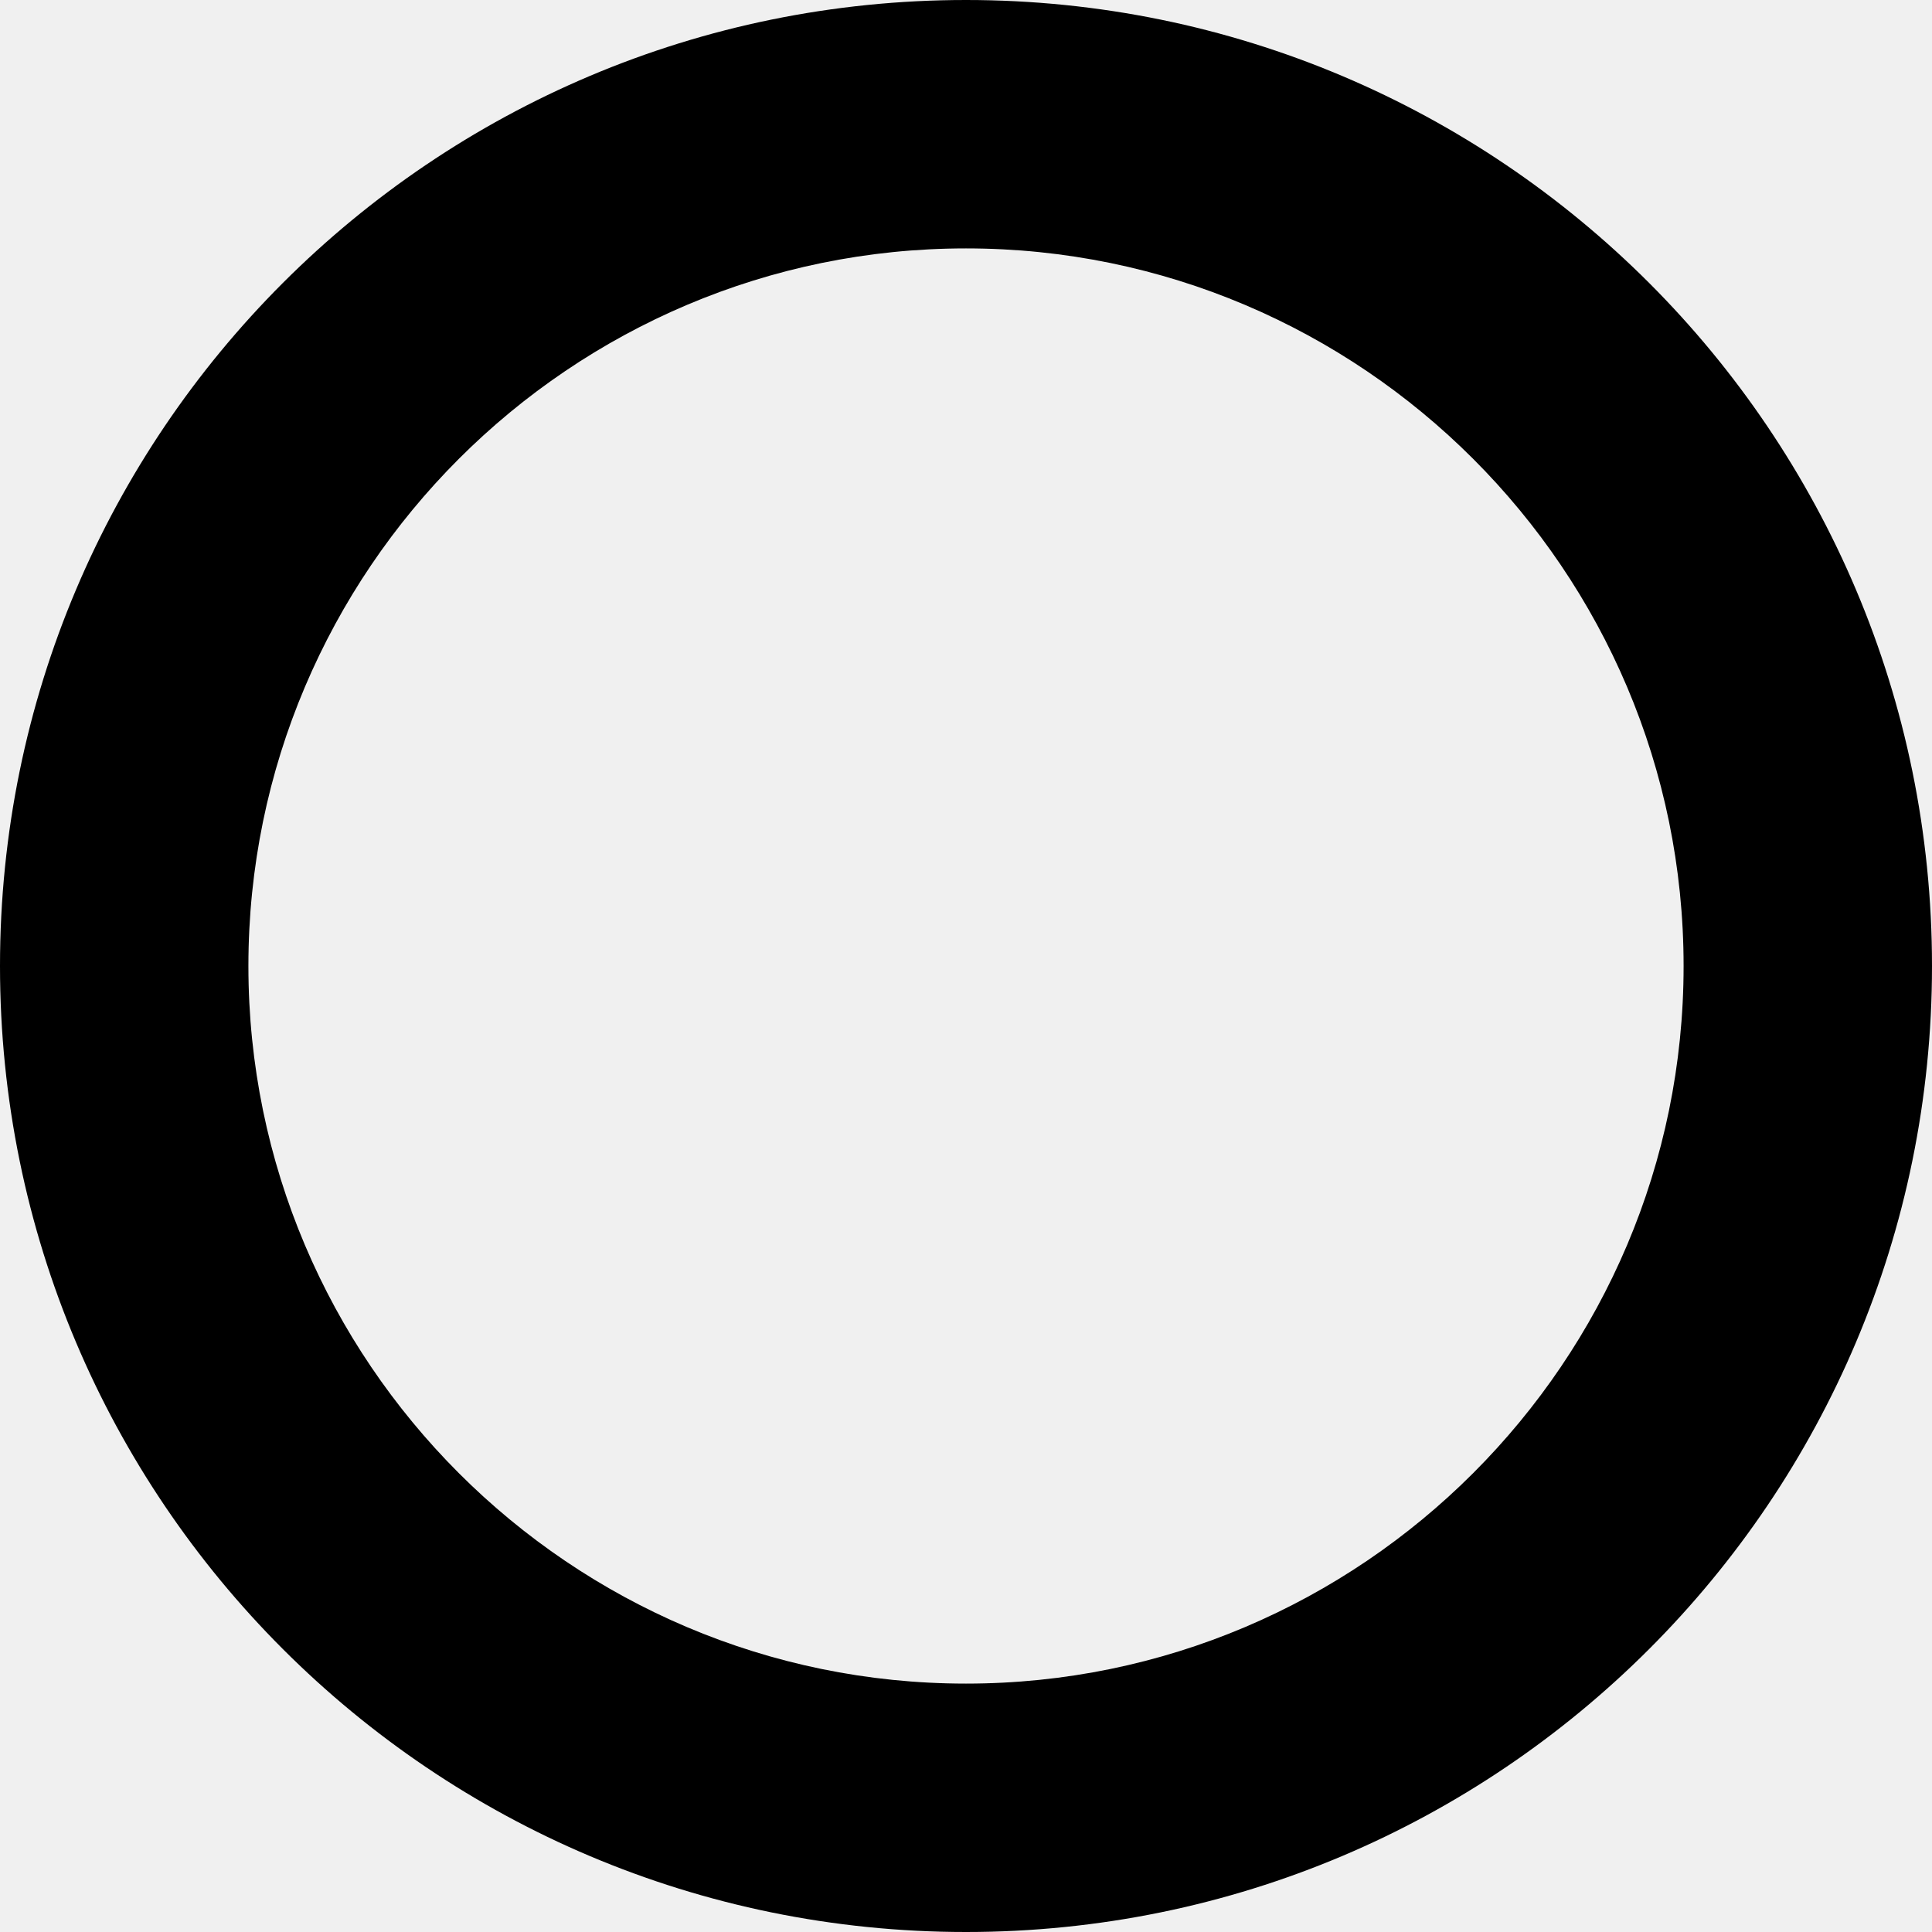
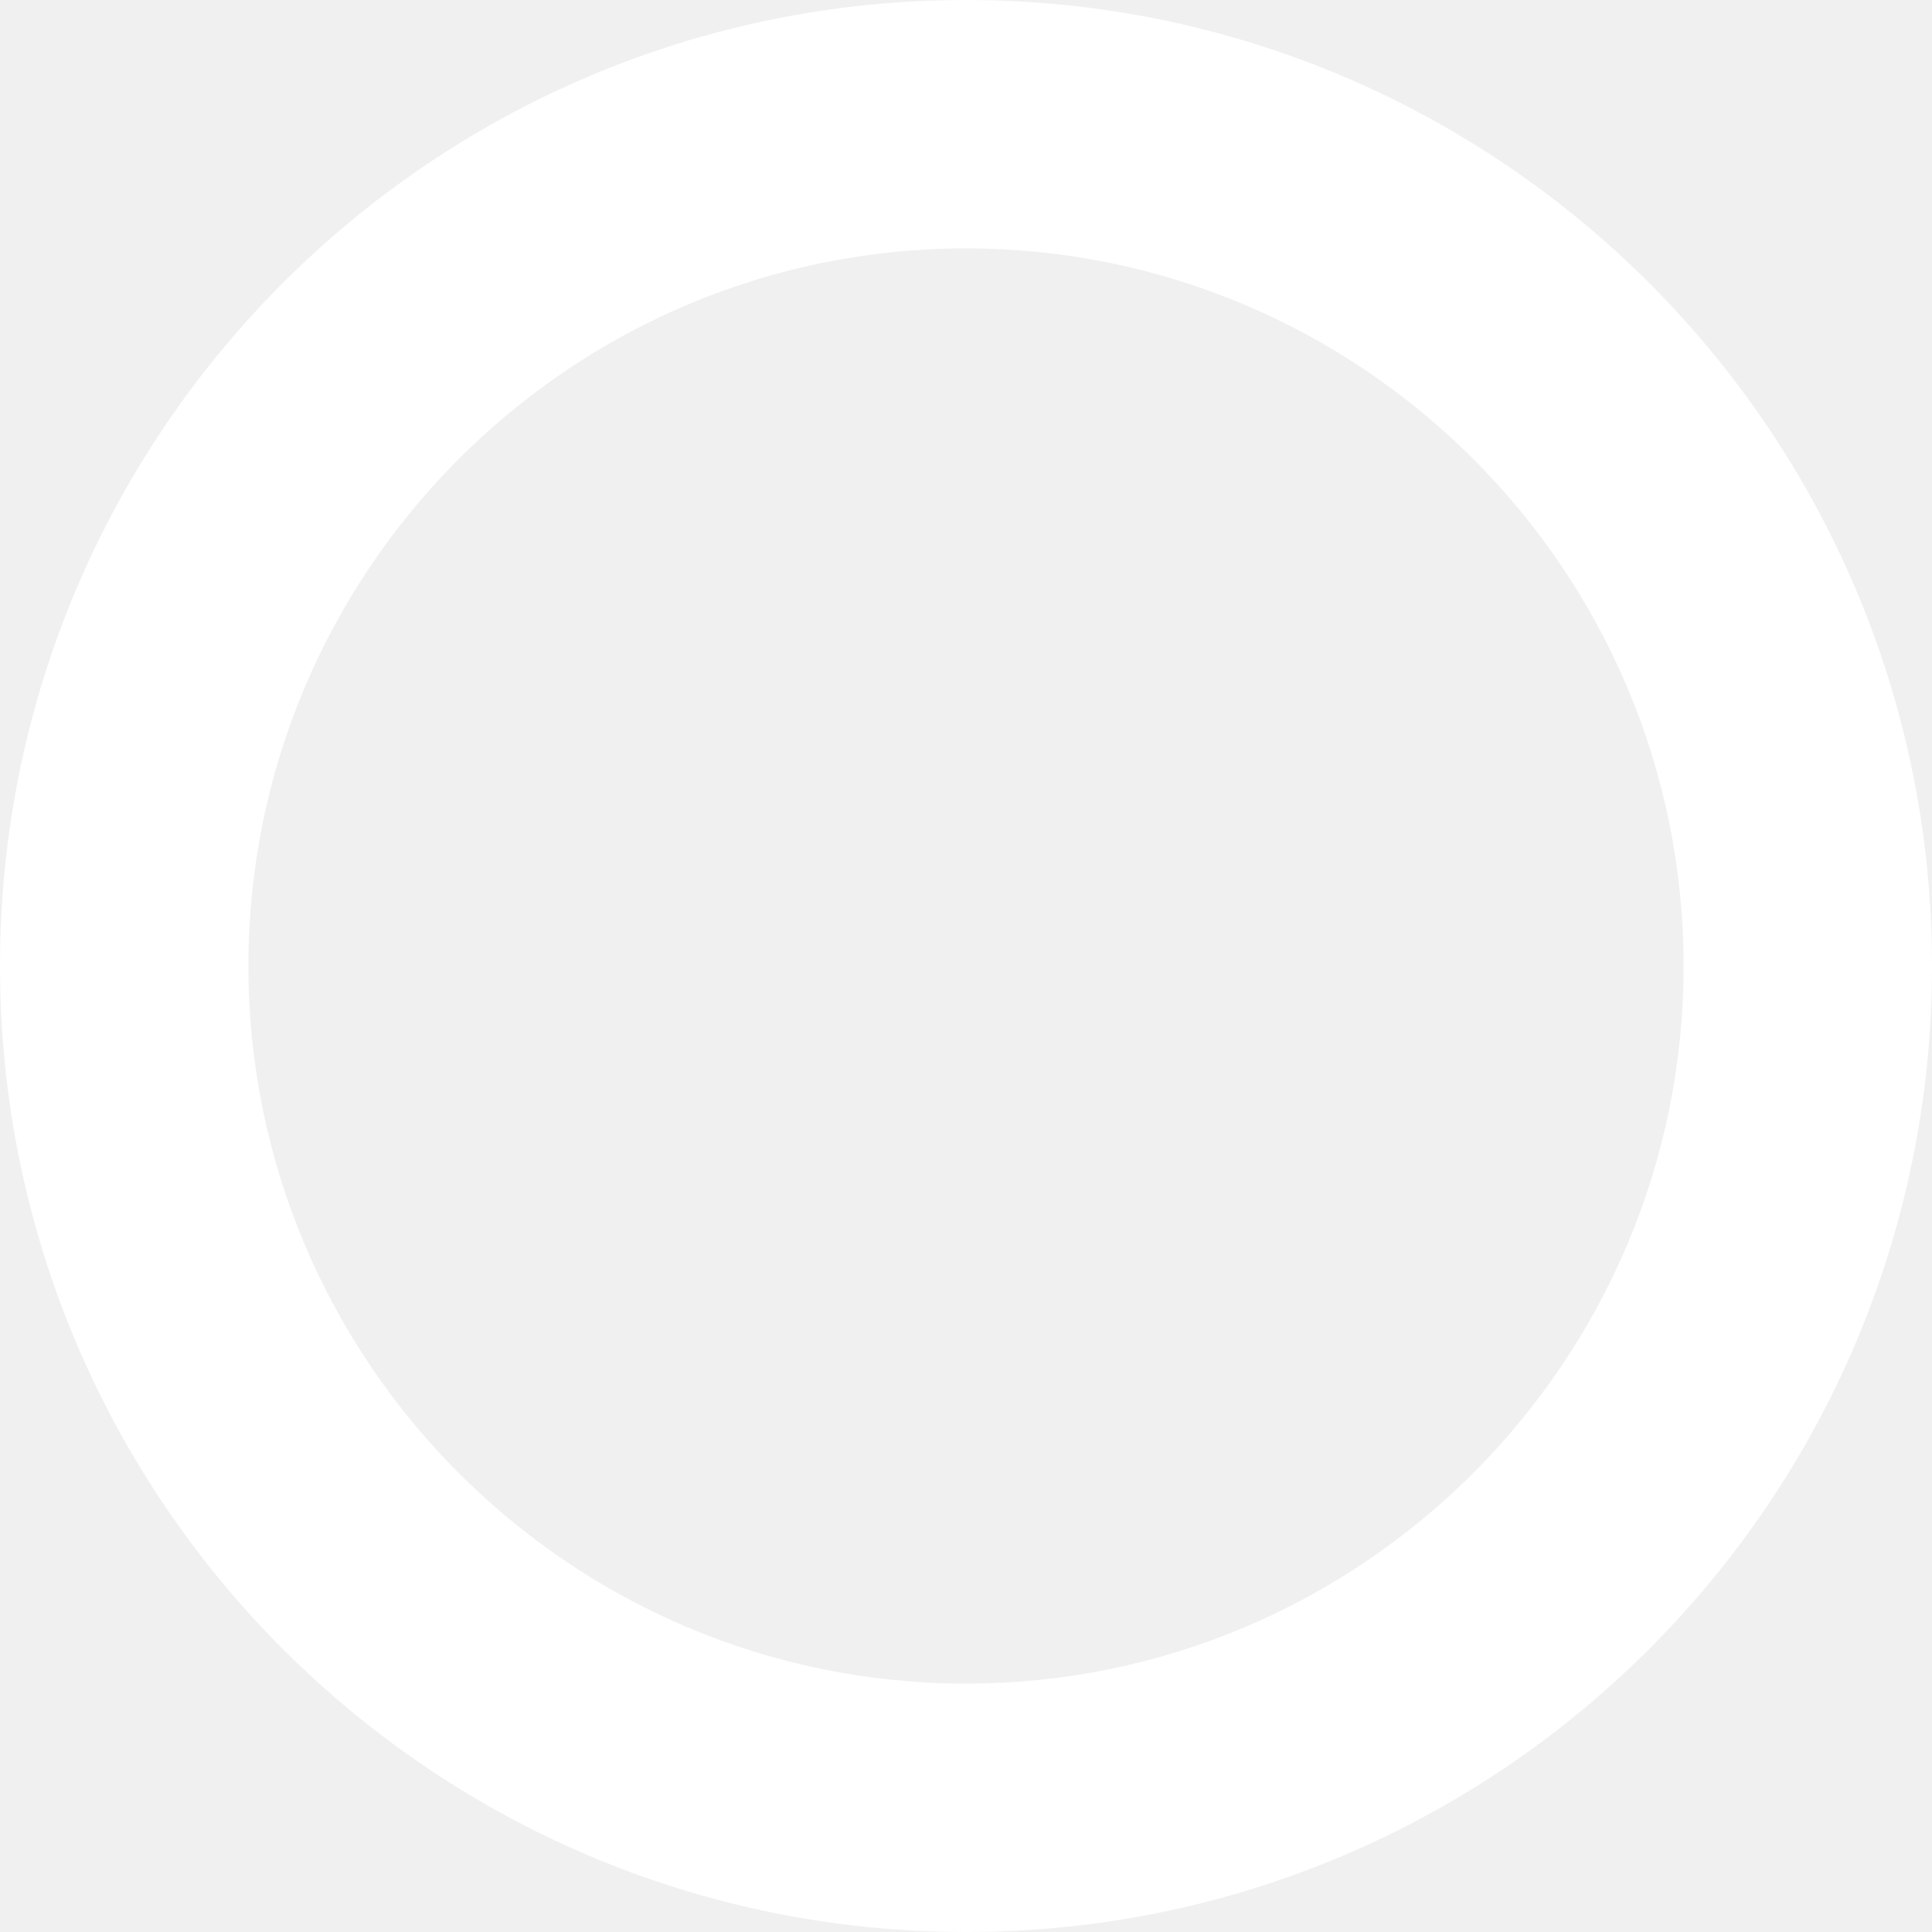
<svg xmlns="http://www.w3.org/2000/svg" width="42" height="42" viewBox="0 0 42 42" version="1.1">
  <g stroke="none" stroke-width="1" fill="none" fill-rule="evenodd">
-     <g transform="translate(-200, -60)" fill="#000000">
+     <g transform="translate(-200, -60)" fill="#FFFFFF">
      <g transform="translate(200, 60)">
        <path d="M21 36.6L21 36.6C29.6 36.6 36.6 29.6 36.6 21 36.6 12.4 29.6 5.4 21 5.4 12.4 5.4 5.4 12.4 5.4 21 5.4 29.6 12.4 36.6 21 36.6L21 36.6ZM21 42L21 42C9.4 42 0 32.6 0 21 0 9.4 9.4 0 21 0 32.6 0 42 9.4 42 21 42 32.6 32.6 42 21 42L21 42Z" />
      </g>
    </g>
  </g>
</svg>
